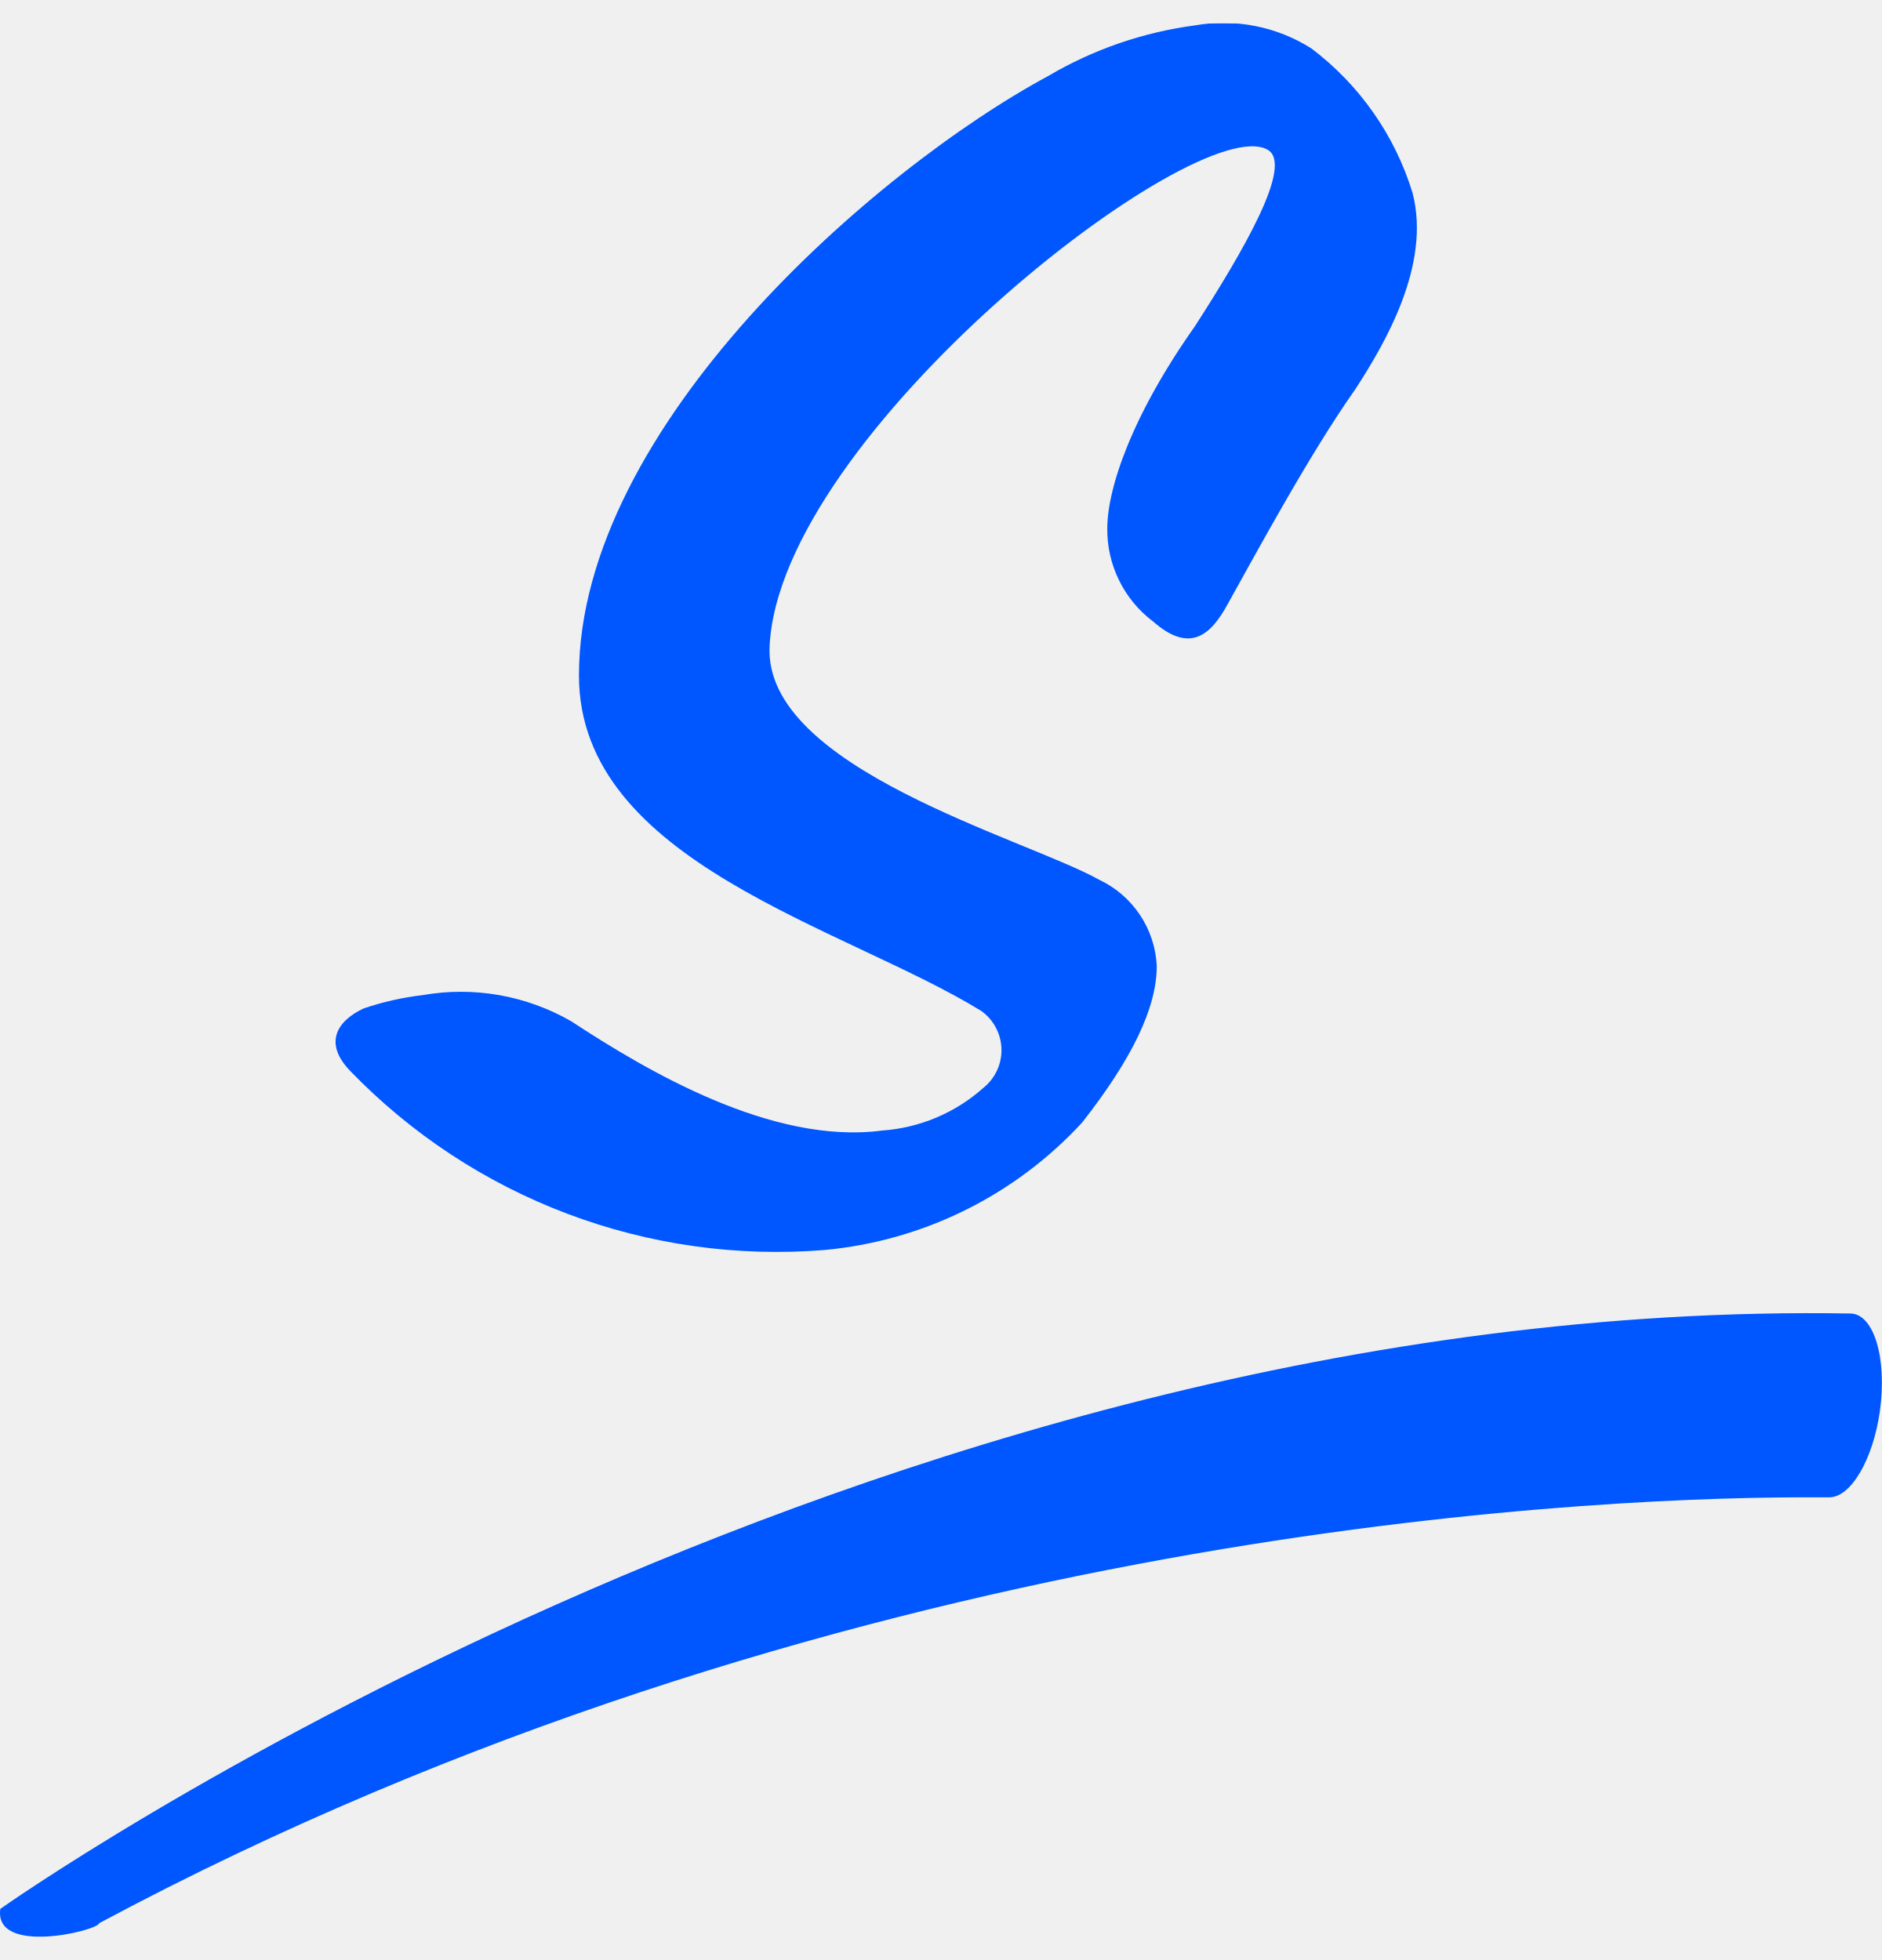
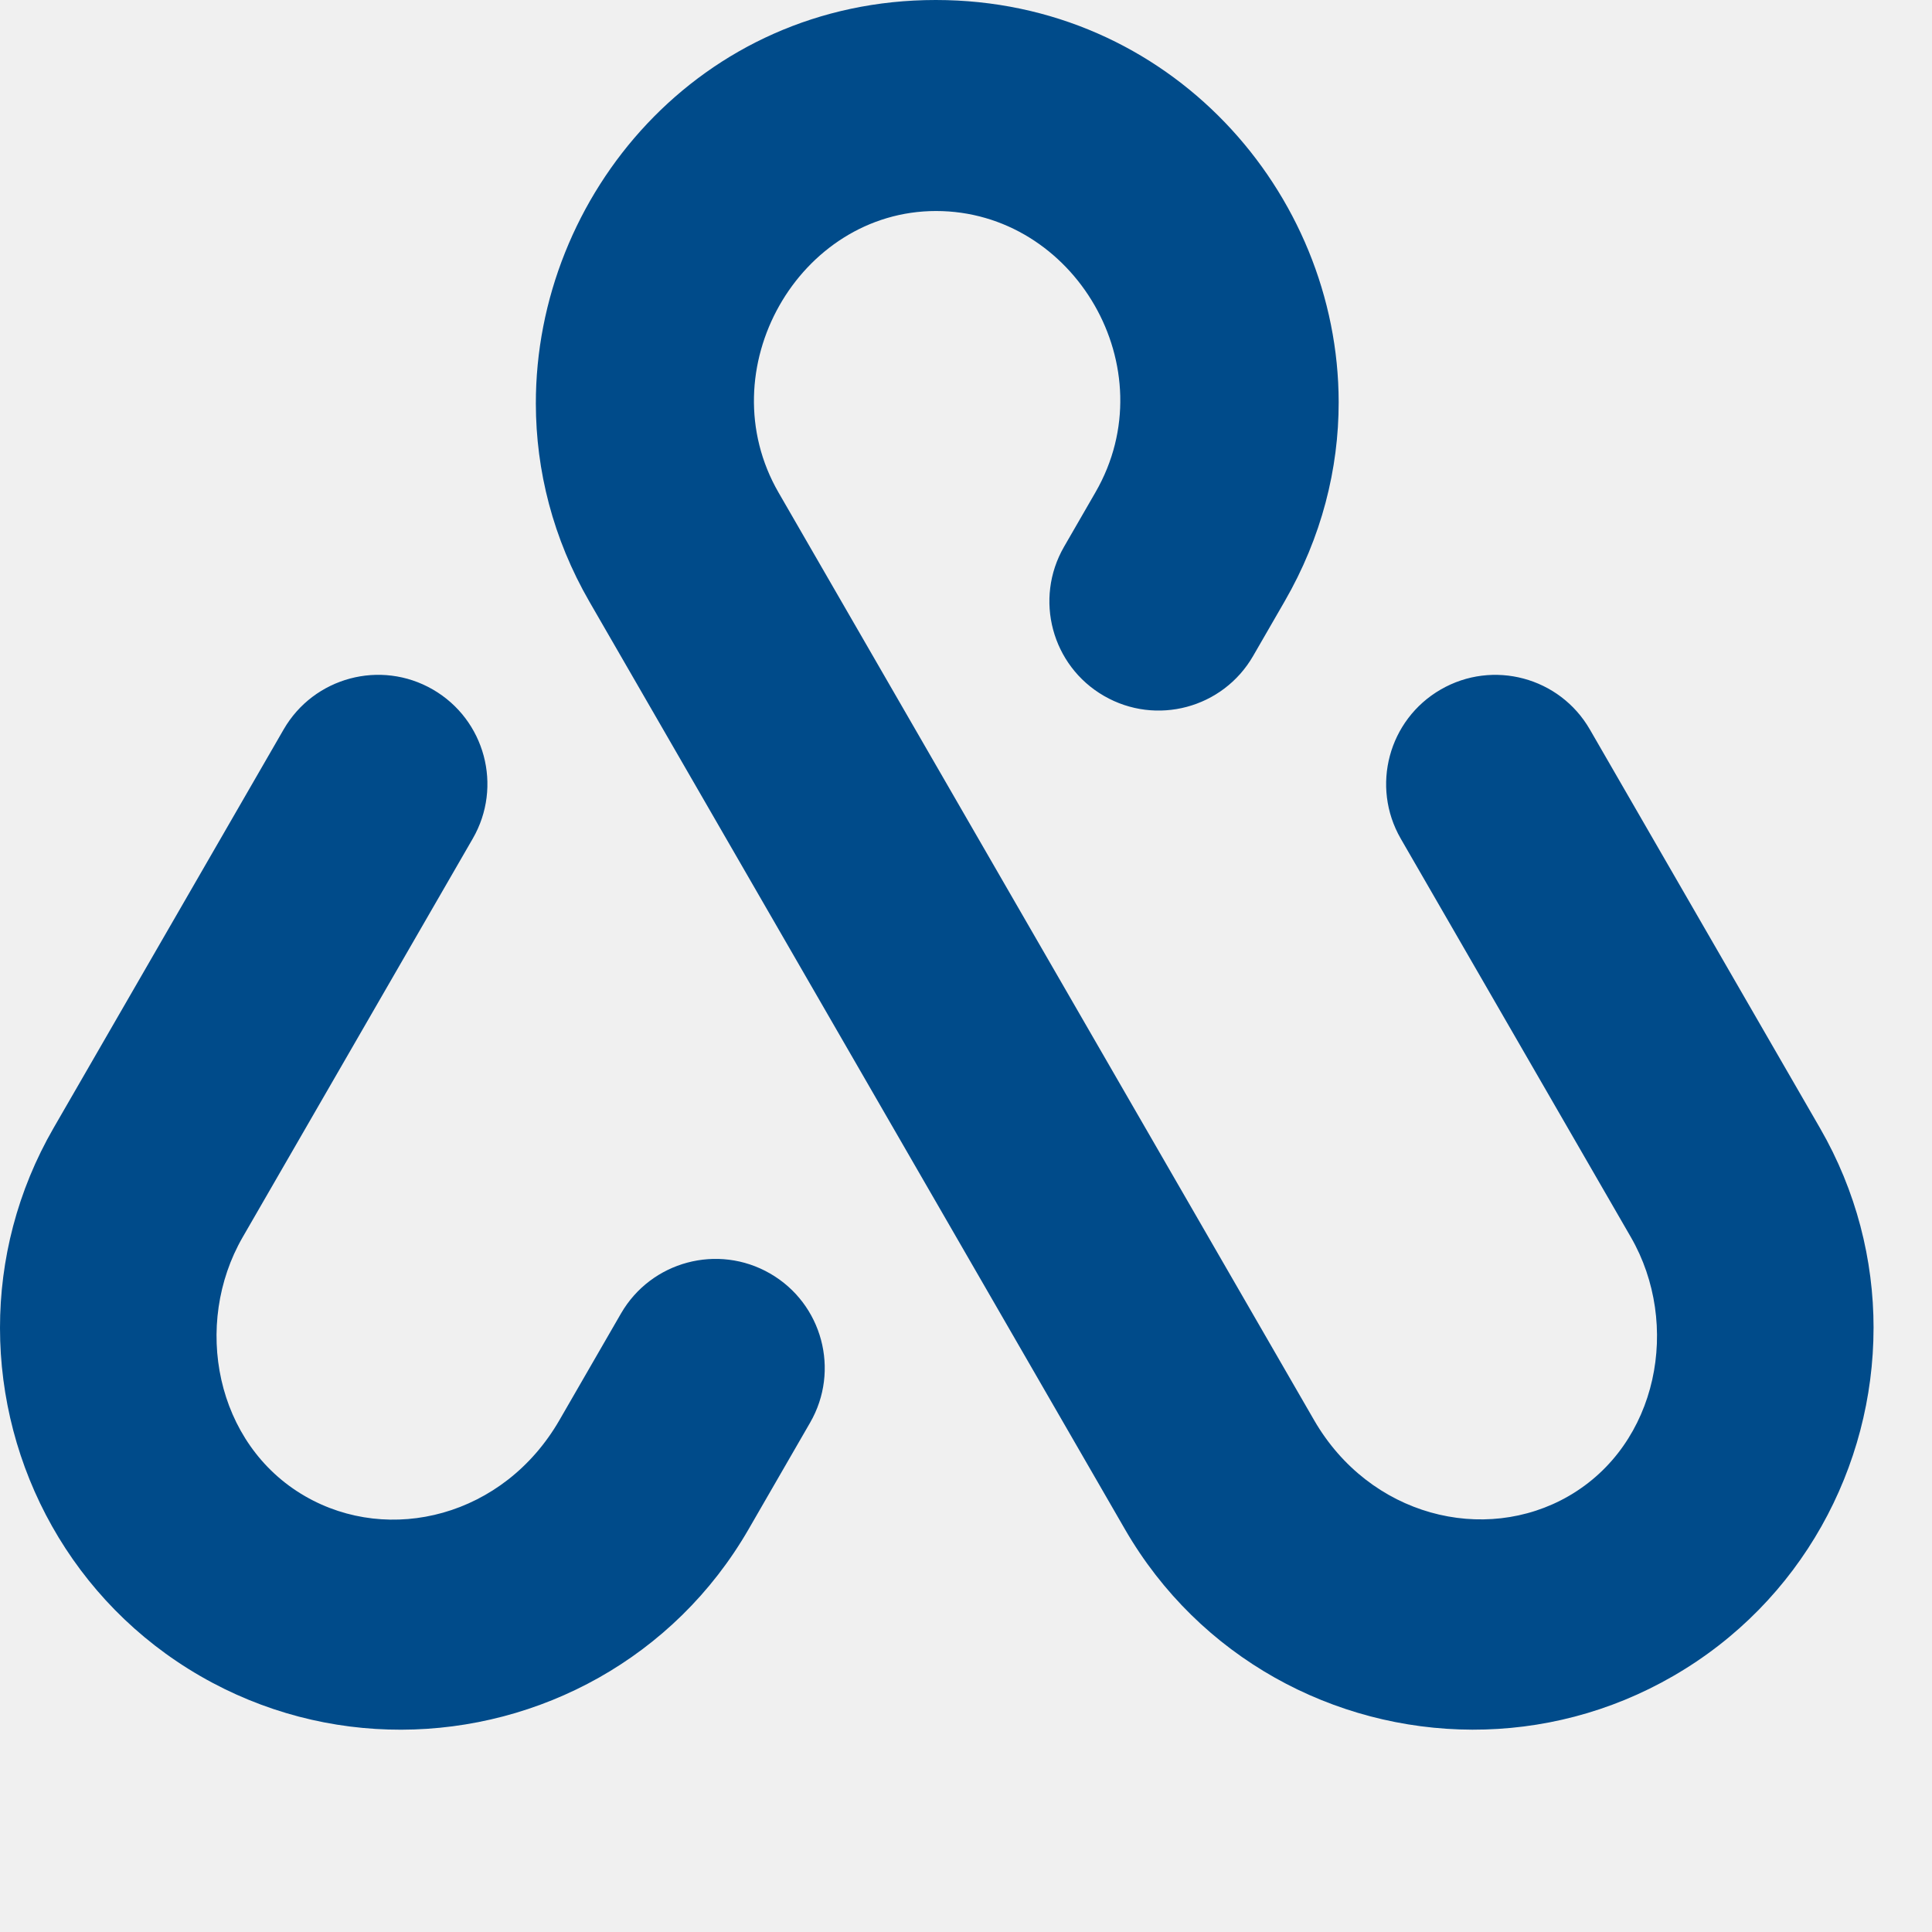
- <svg xmlns="http://www.w3.org/2000/svg" width="48" height="50" viewBox="0 0 48 50" fill="none">
-   <mask id="mask0_616_17378" style="mask-type:luminance" maskUnits="userSpaceOnUse" x="0" y="0" width="48" height="50">
-     <path fill-rule="evenodd" clip-rule="evenodd" d="M47.2 33.508C47.794 33.519 48.135 34.66 47.946 35.997C47.771 37.235 47.206 38.197 46.656 38.197H46.363H45.856C40.079 38.218 21.131 39.106 2.531 49.06C2.5 49.253 -0.161 49.896 0.008 48.696C0.008 48.696 22.048 33.074 47.2 33.508ZM30.48 0.647C31.508 0.467 32.566 0.677 33.447 1.236C34.673 2.161 35.576 3.45 36.026 4.919C36.511 6.773 35.296 8.804 34.566 9.931C33.398 11.582 31.988 14.201 31.309 15.416C30.871 16.222 30.334 16.668 29.409 15.854C29.042 15.578 28.745 15.219 28.543 14.807C28.34 14.396 28.236 13.942 28.241 13.483C28.241 12.452 28.873 10.59 30.479 8.319C31.696 6.426 33.008 4.195 32.328 3.819C30.528 2.795 19.875 11.082 19.628 16.495C19.481 19.602 26.146 21.386 28.041 22.446C28.46 22.645 28.817 22.954 29.075 23.34C29.332 23.726 29.48 24.174 29.503 24.638C29.503 25.714 28.869 27.014 27.603 28.632C25.892 30.492 23.552 31.652 21.036 31.887C18.805 32.069 16.562 31.753 14.469 30.963C12.375 30.172 10.483 28.927 8.929 27.317C8.249 26.609 8.589 26.05 9.27 25.727C9.759 25.56 10.264 25.446 10.778 25.386C12.081 25.156 13.424 25.393 14.571 26.054C16.471 27.3 19.681 29.214 22.5 28.84C23.457 28.773 24.365 28.39 25.081 27.751C25.229 27.632 25.348 27.481 25.428 27.309C25.508 27.137 25.547 26.948 25.542 26.758C25.537 26.569 25.488 26.382 25.399 26.215C25.311 26.047 25.184 25.902 25.03 25.791C21.53 23.636 14.766 22.004 14.766 17.232C14.766 10.87 22.354 4.299 26.734 1.939C27.883 1.261 29.157 0.822 30.48 0.647Z" fill="white" />
-   </mask>
-   <g mask="url(#mask0_616_17378)">
-     <mask id="mask1_616_17378" style="mask-type:luminance" maskUnits="userSpaceOnUse" x="-2" y="-1" width="51" height="52">
-       <path d="M48.999 -0.404H-1V50.596H48.999V-0.404Z" fill="white" />
-     </mask>
-     <g mask="url(#mask1_616_17378)">
-       <mask id="mask2_616_17378" style="mask-type:luminance" maskUnits="userSpaceOnUse" x="-1" y="0" width="49" height="50">
-         <path d="M-0 49.596H47.999V0.596H-0V49.596Z" fill="white" />
-       </mask>
-       <g mask="url(#mask2_616_17378)">
-         <path d="M-1 -0.404H48.999V50.596H-1V-0.404Z" fill="#0057FF" />
-       </g>
-     </g>
+ <svg xmlns="http://www.w3.org/2000/svg" width="50" height="50" viewBox="0 0 50 50">
+   <g transform="scale(0.38)">
+     <path d="m127.598,90.44c-.004,9.453-4.905,18.666-13.654,23.712-4.29,2.479-9.005,3.658-13.669,3.647-9.401-.022-18.593-4.876-23.661-13.65l-36.468-63.164c-2.495-4.323-3.644-8.95-3.652-13.481-.027-14.224,11.183-27.504,27.235-27.504,15.94,0,27.431,13.106,27.441,27.389.003,4.533-1.15,9.185-3.684,13.574l-2.141,3.71c-2.052,3.558-6.602,4.777-10.157,2.722-3.558-2.052-4.774-6.599-2.722-10.157l2.141-3.71c4.886-8.457-1.451-19.157-10.857-19.157-9.342,0-15.555,10.81-10.724,19.179l36.468,63.165c3.785,6.555,11.602,8.488,17.343,5.173,6.104-3.525,7.65-11.708,4.235-17.629l-15.673-27.141c-2.052-3.558-.834-8.105,2.722-10.158,3.558-2.056,8.105-.837,10.157,2.722l15.67,27.141c2.477,4.288,3.653,8.982,3.651,13.618Zm-75.149-3.706c-3.555-2.052-8.102-.834-10.157,2.722l-4.19,7.259c-3.801,6.586-11.575,8.502-17.319,5.187-6.131-3.538-7.671-11.72-4.256-17.643l15.67-27.145c2.055-3.555.837-8.102-2.722-10.158-3.555-2.052-8.102-.834-10.157,2.722l-15.67,27.145C1.173,81.111-.002,85.804,0,90.438c.003,9.453,4.903,18.666,13.651,23.715,4.292,2.477,9.008,3.657,13.671,3.648,9.401-.018,18.589-4.866,23.659-13.65l4.19-7.259c2.055-3.555.837-8.105-2.722-10.158Z" fill="#004b8a" />
  </g>
</svg>
